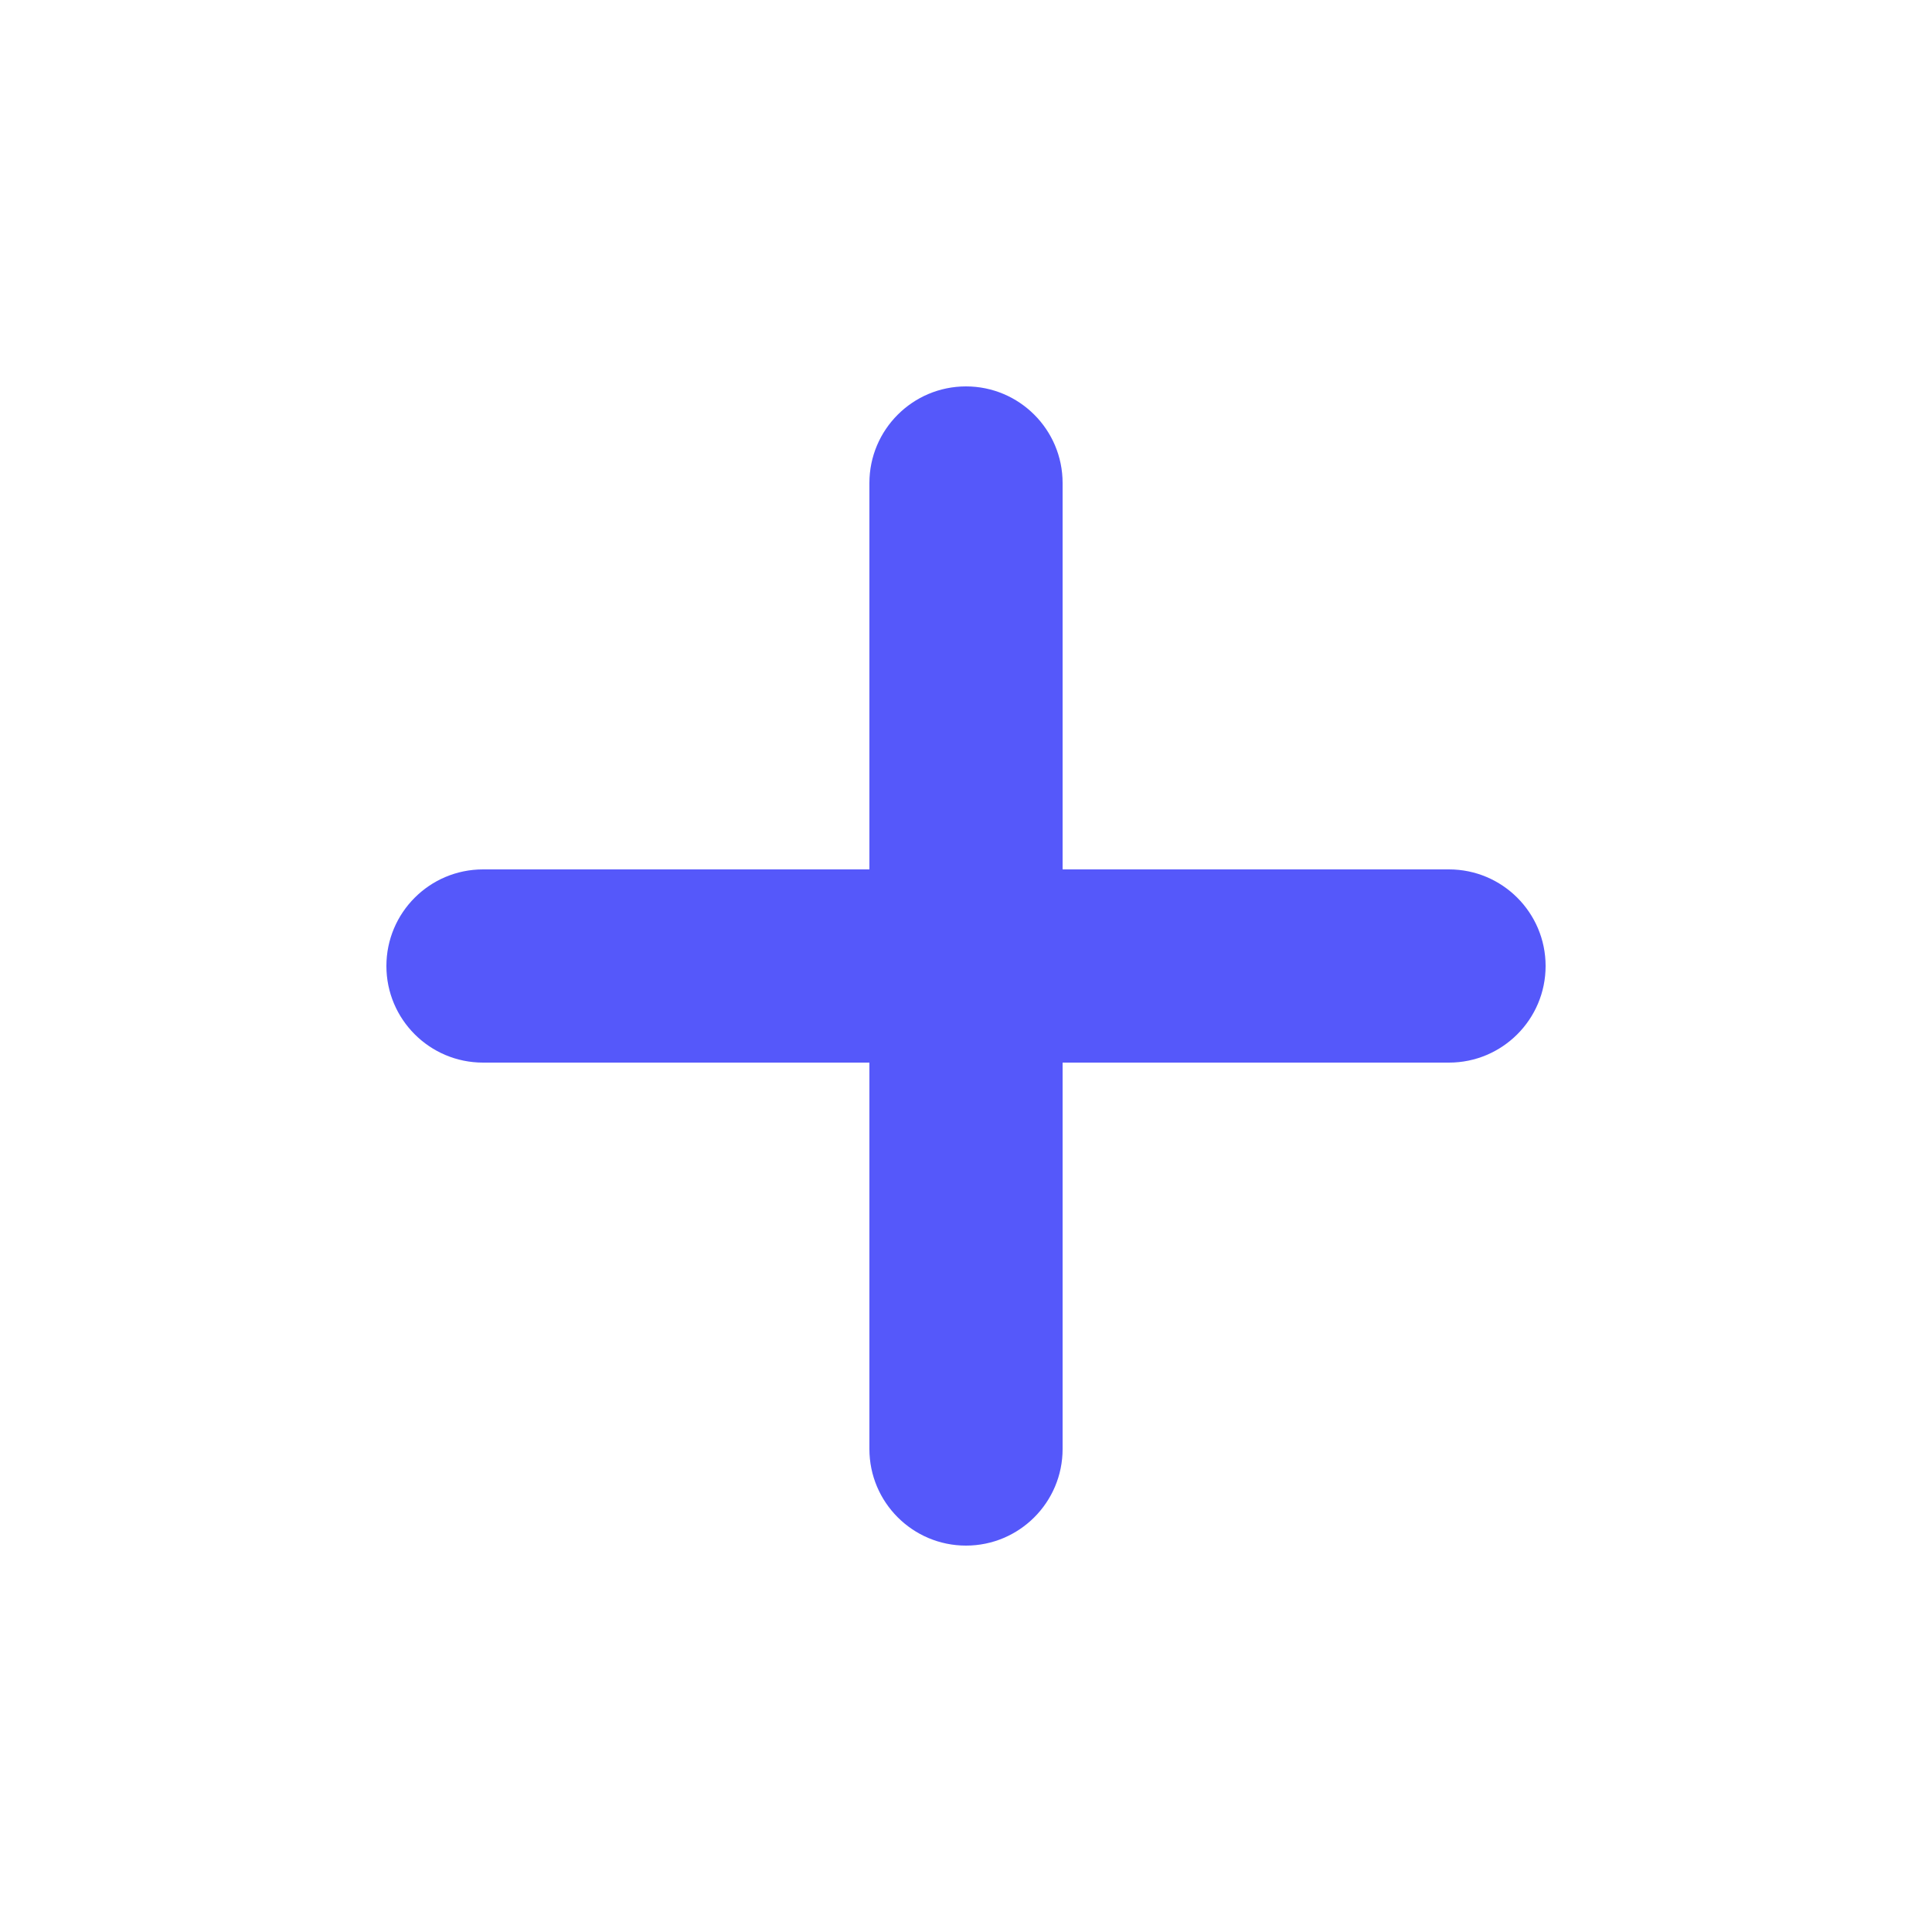
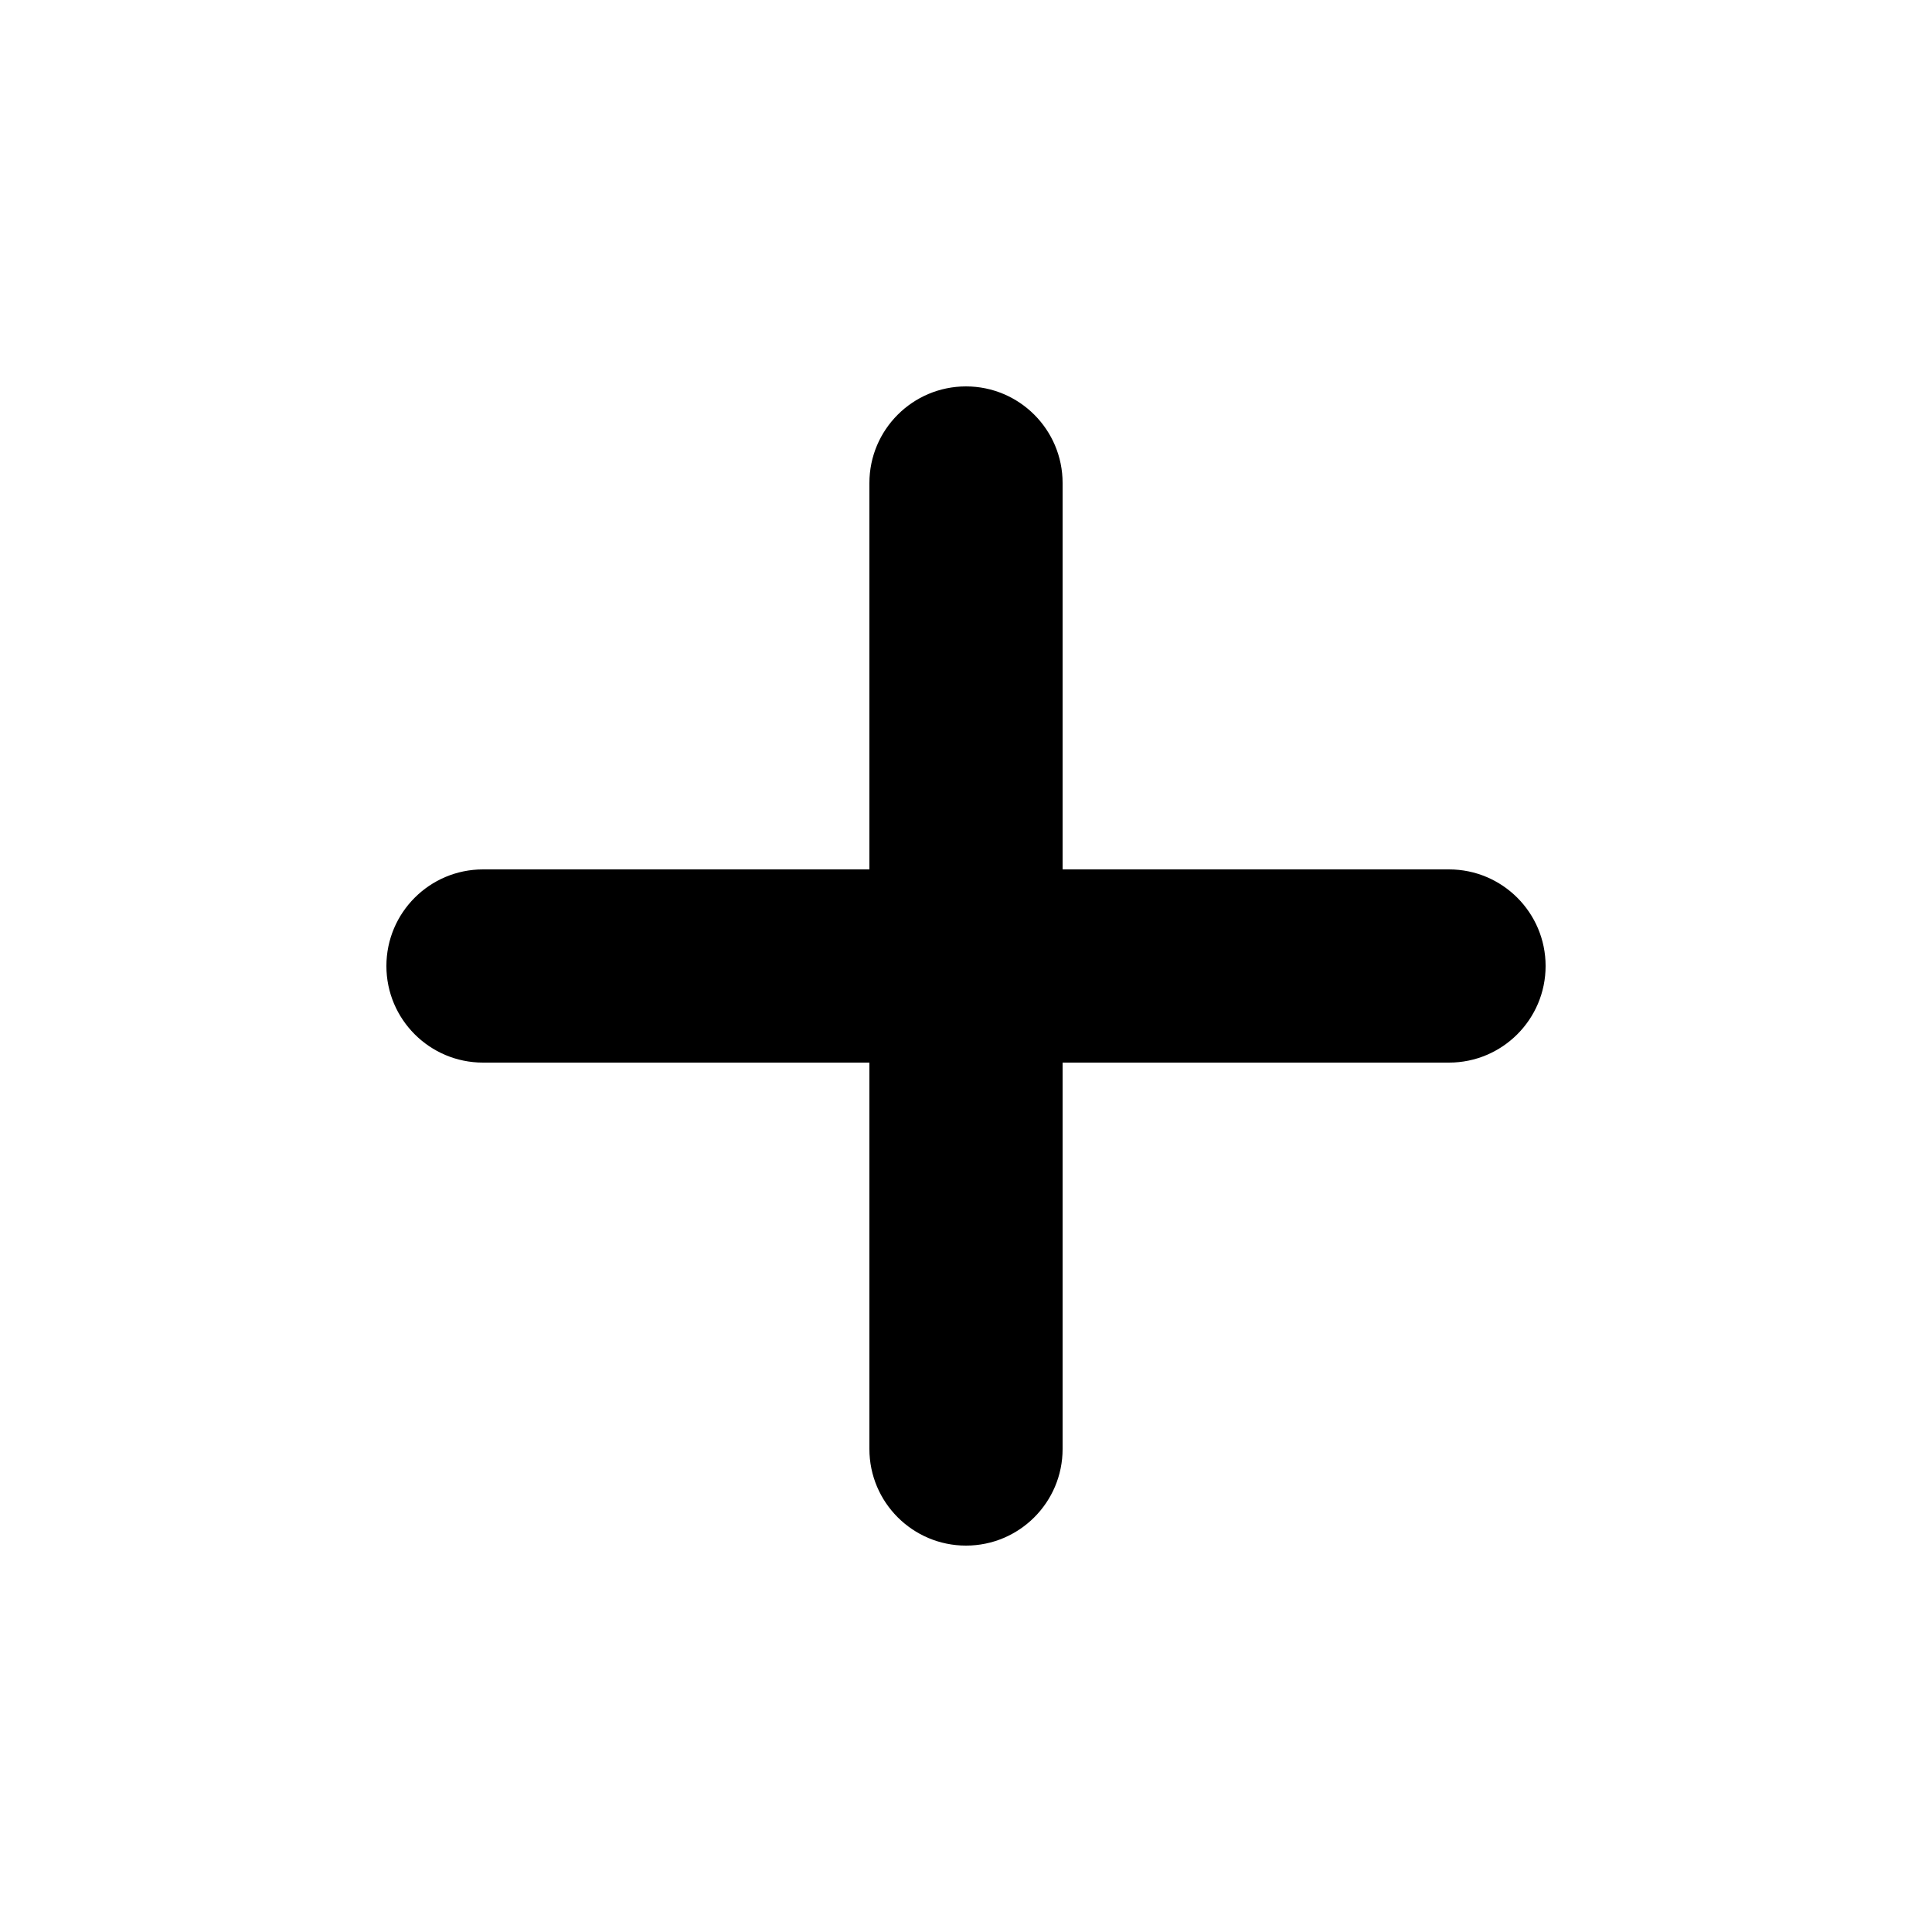
- <svg xmlns="http://www.w3.org/2000/svg" width="20" height="20" viewBox="0 0 20 20" fill="none">
-   <path d="M11 5C11 4.448 10.552 4 10 4C9.448 4 9 4.448 9 5V9H5C4.448 9 4 9.448 4 10C4 10.552 4.448 11 5 11H9V15C9 15.552 9.448 16 10 16C10.552 16 11 15.552 11 15V11H15C15.552 11 16 10.552 16 10C16 9.448 15.552 9 15 9H11V5Z" fill="#5558FA" />
+ <svg xmlns="http://www.w3.org/2000/svg" viewBox="0 0 20 20">
+   <path d="M11 5C11 4.448 10.552 4 10 4C9.448 4 9 4.448 9 5V9H5C4.448 9 4 9.448 4 10C4 10.552 4.448 11 5 11H9V15C9 15.552 9.448 16 10 16C10.552 16 11 15.552 11 15V11H15C15.552 11 16 10.552 16 10C16 9.448 15.552 9 15 9H11V5Z" />
</svg>
